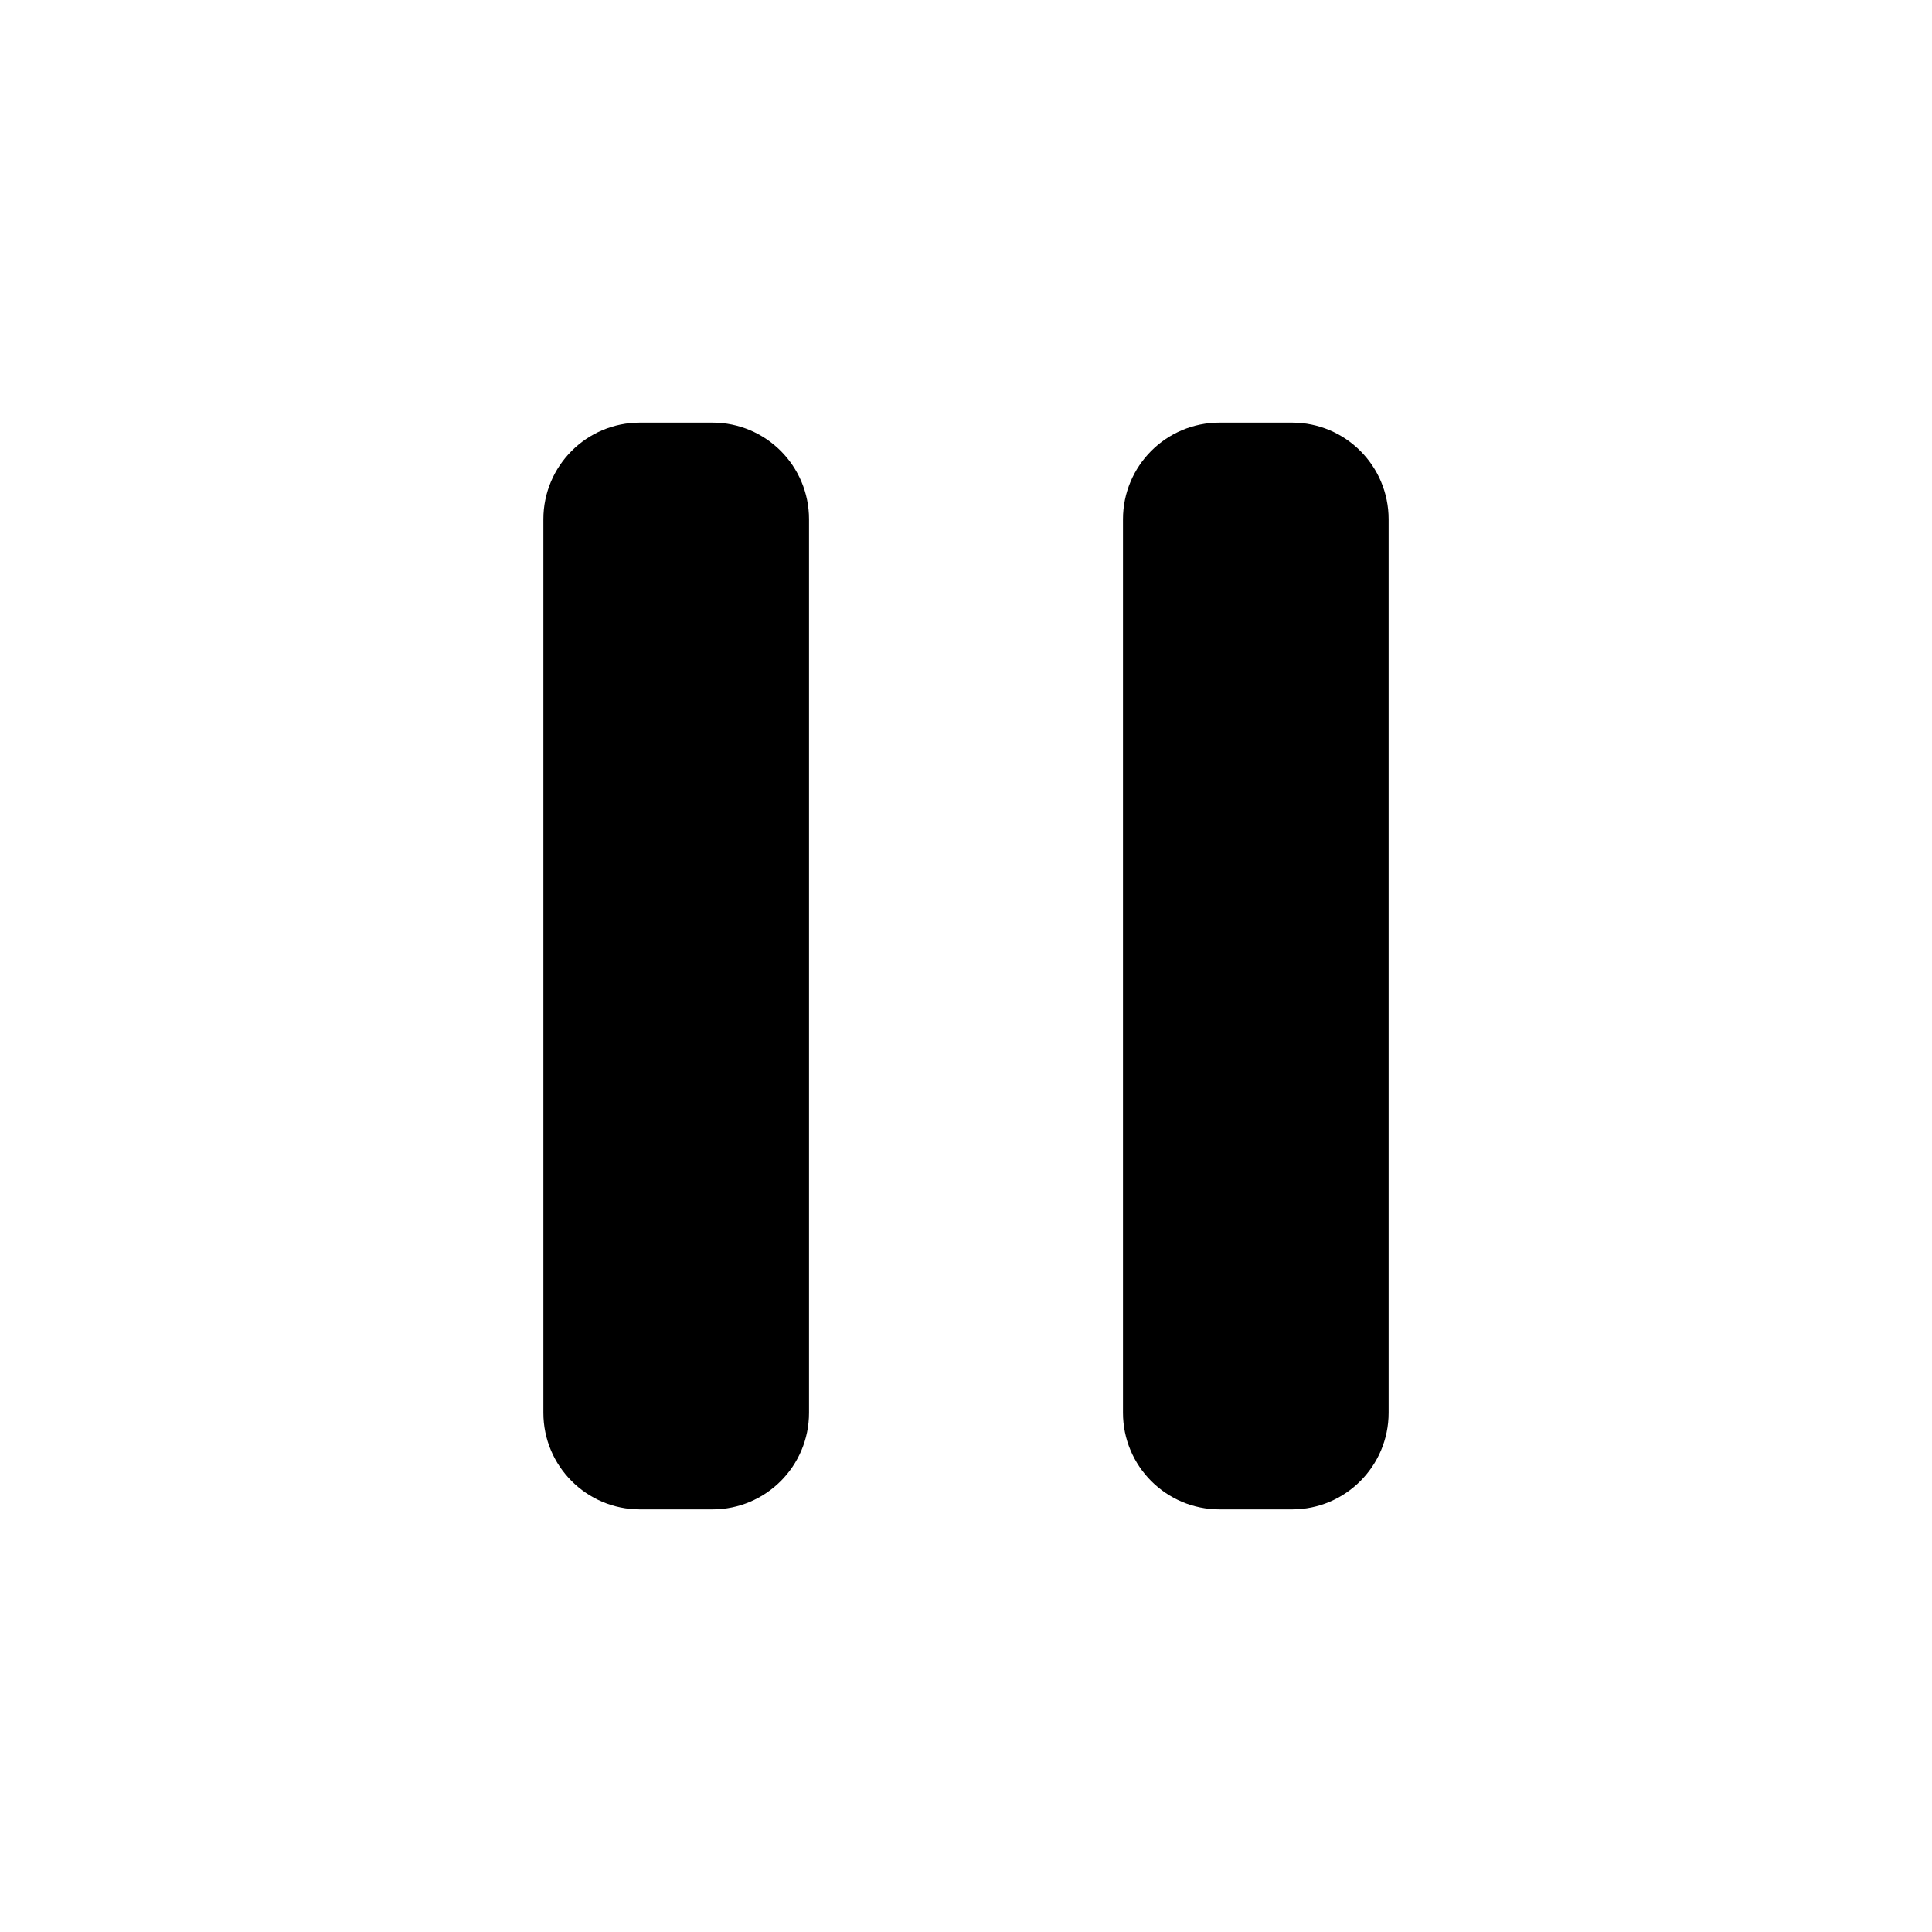
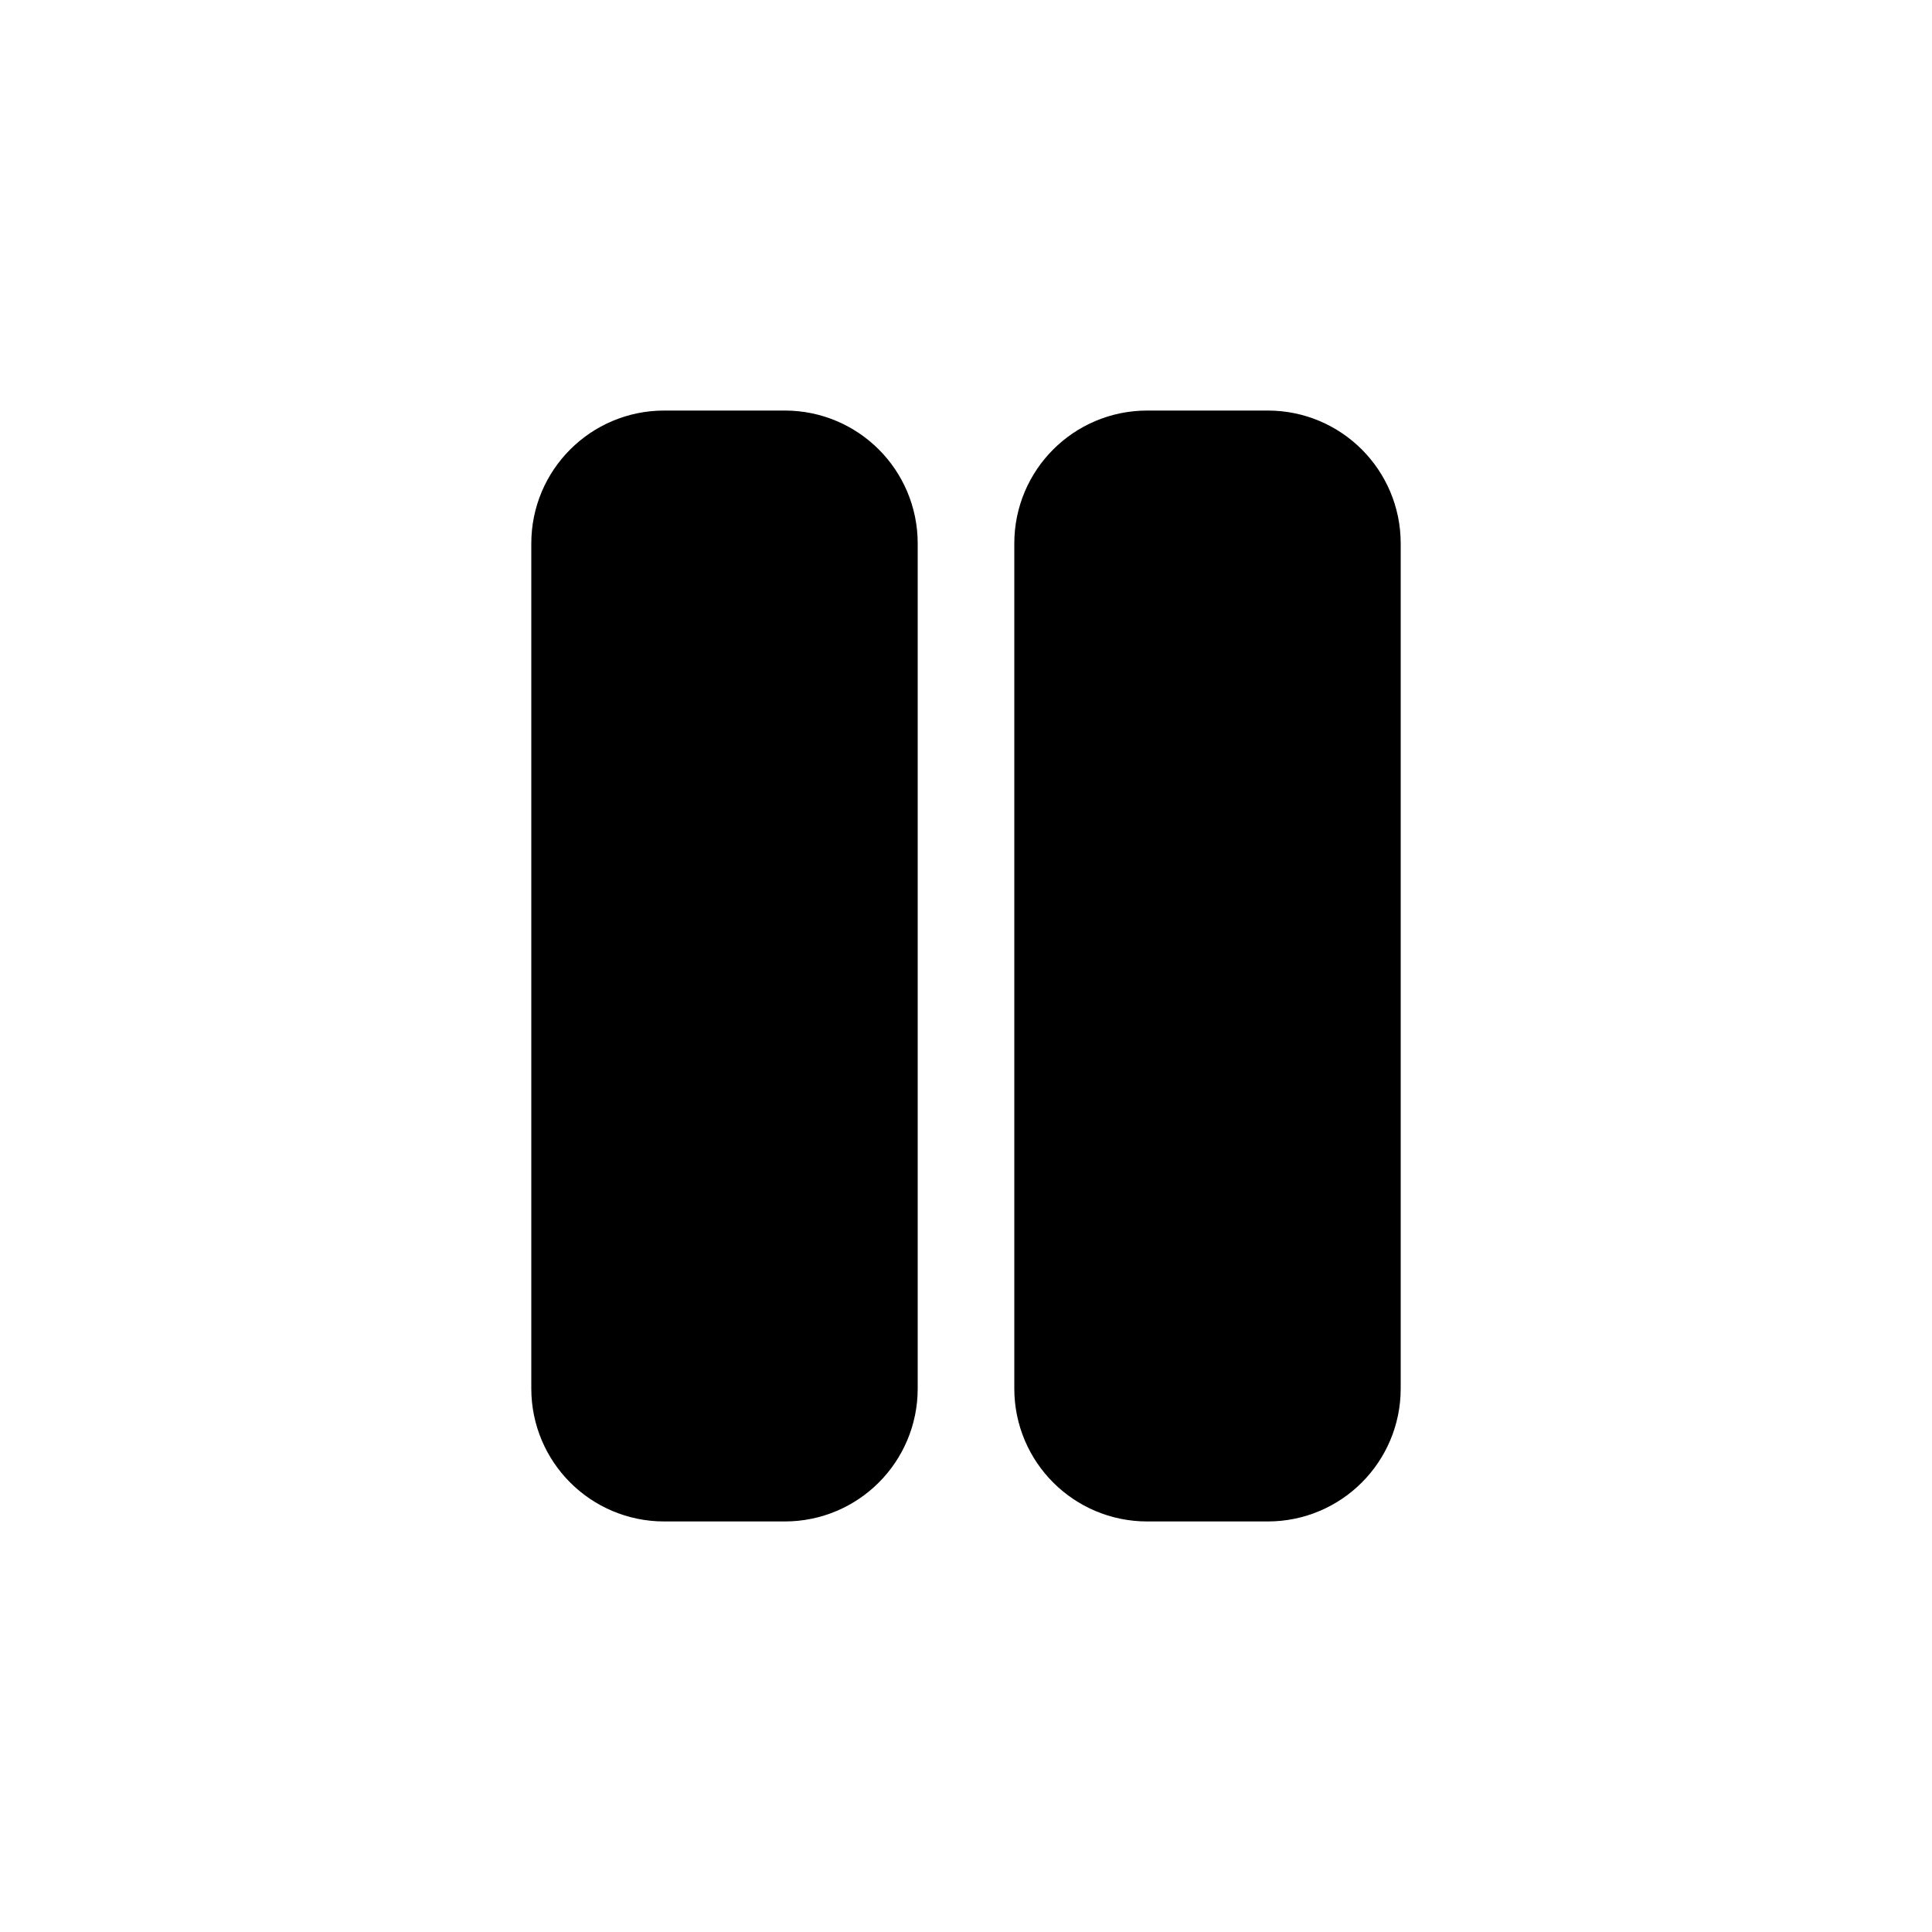
<svg xmlns="http://www.w3.org/2000/svg" width="16" height="16" viewBox="0 0 16 16" fill="none">
-   <rect x="4.5" y="3.5" width="2.2" height="9" rx="0.8" fill="currentColor" />
-   <rect x="9.3" y="3.5" width="2.2" height="9" rx="0.8" fill="currentColor" />
+   <path d="M10.5 4H9.5C9.224 4 9 4.224 9 4.5V11.5C9 11.776 9.224 12 9.5 12H10.5C10.776 12 11 11.776 11 11.5V4.5C11 4.224 10.776 4 10.5 4Z" fill="currentColor" stroke="currentColor" stroke-width="1.2" stroke-linecap="round" stroke-linejoin="round" />
+   <path d="M6.5 4H5.5C5.224 4 5 4.224 5 4.5V11.5C5 11.776 5.224 12 5.5 12H6.5C6.776 12 7 11.776 7 11.5V4.5C7 4.224 6.776 4 6.5 4Z" fill="currentColor" stroke="currentColor" stroke-width="1.2" stroke-linecap="round" stroke-linejoin="round" />
</svg>
